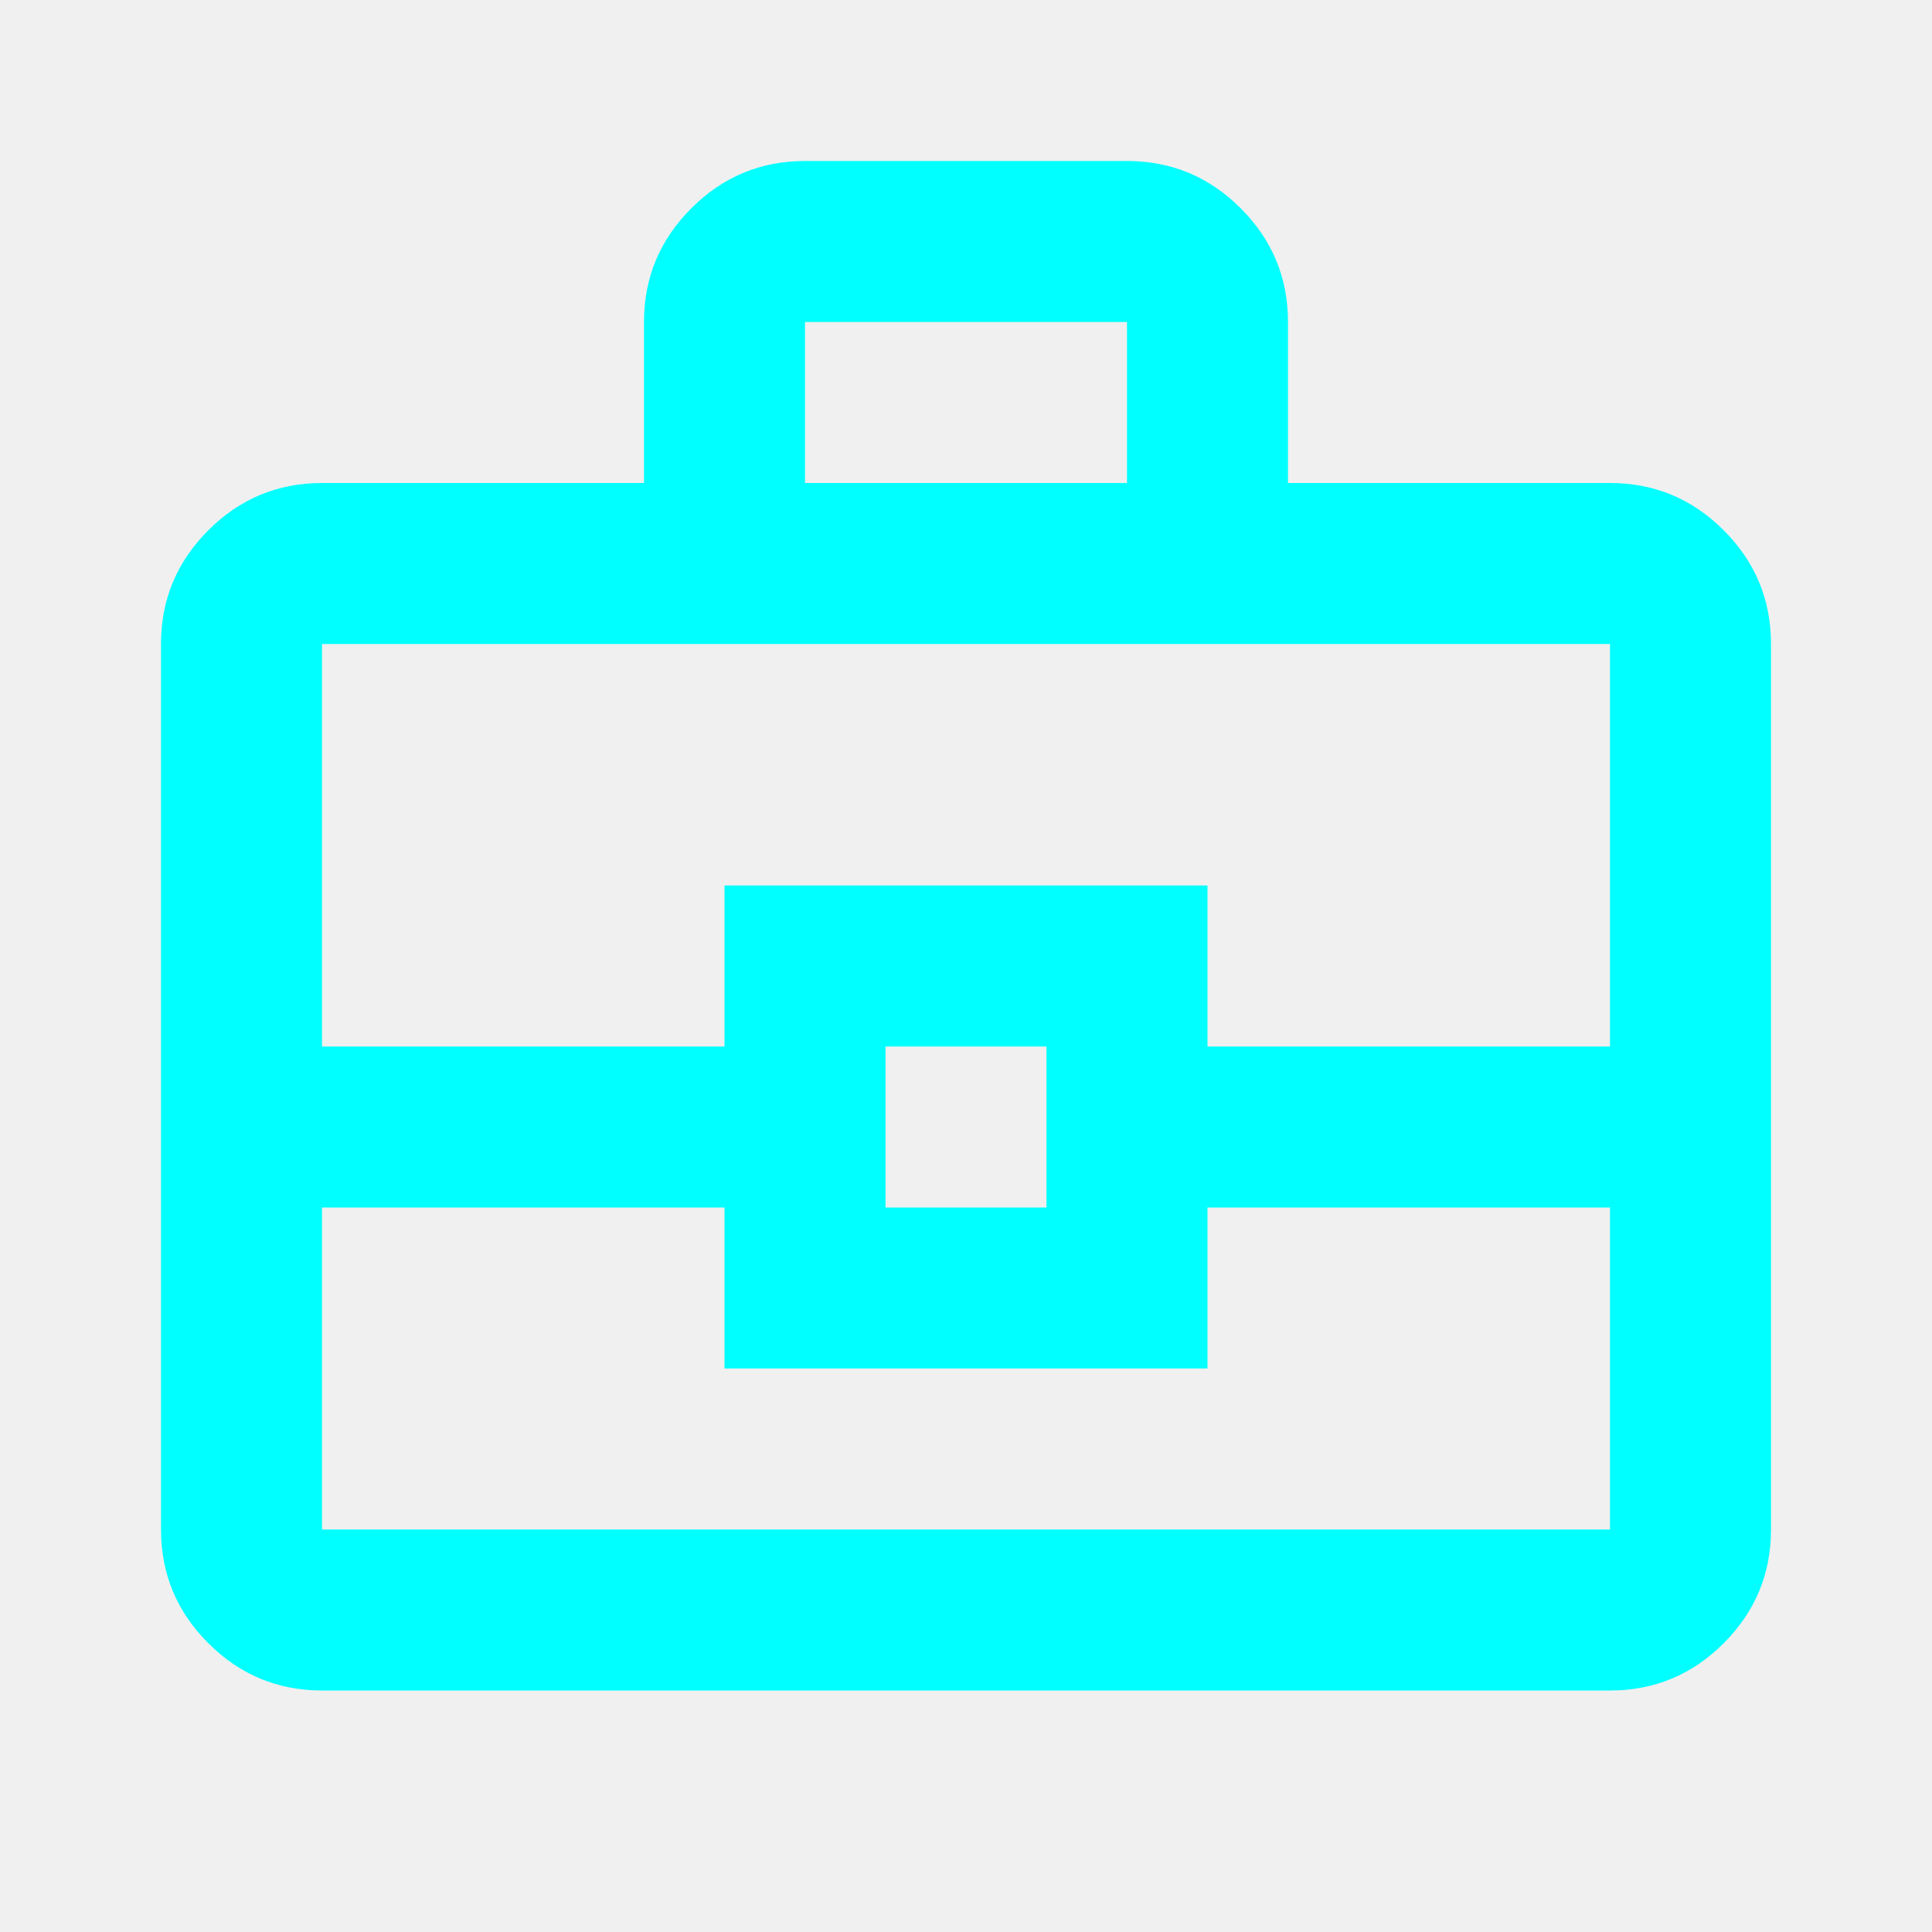
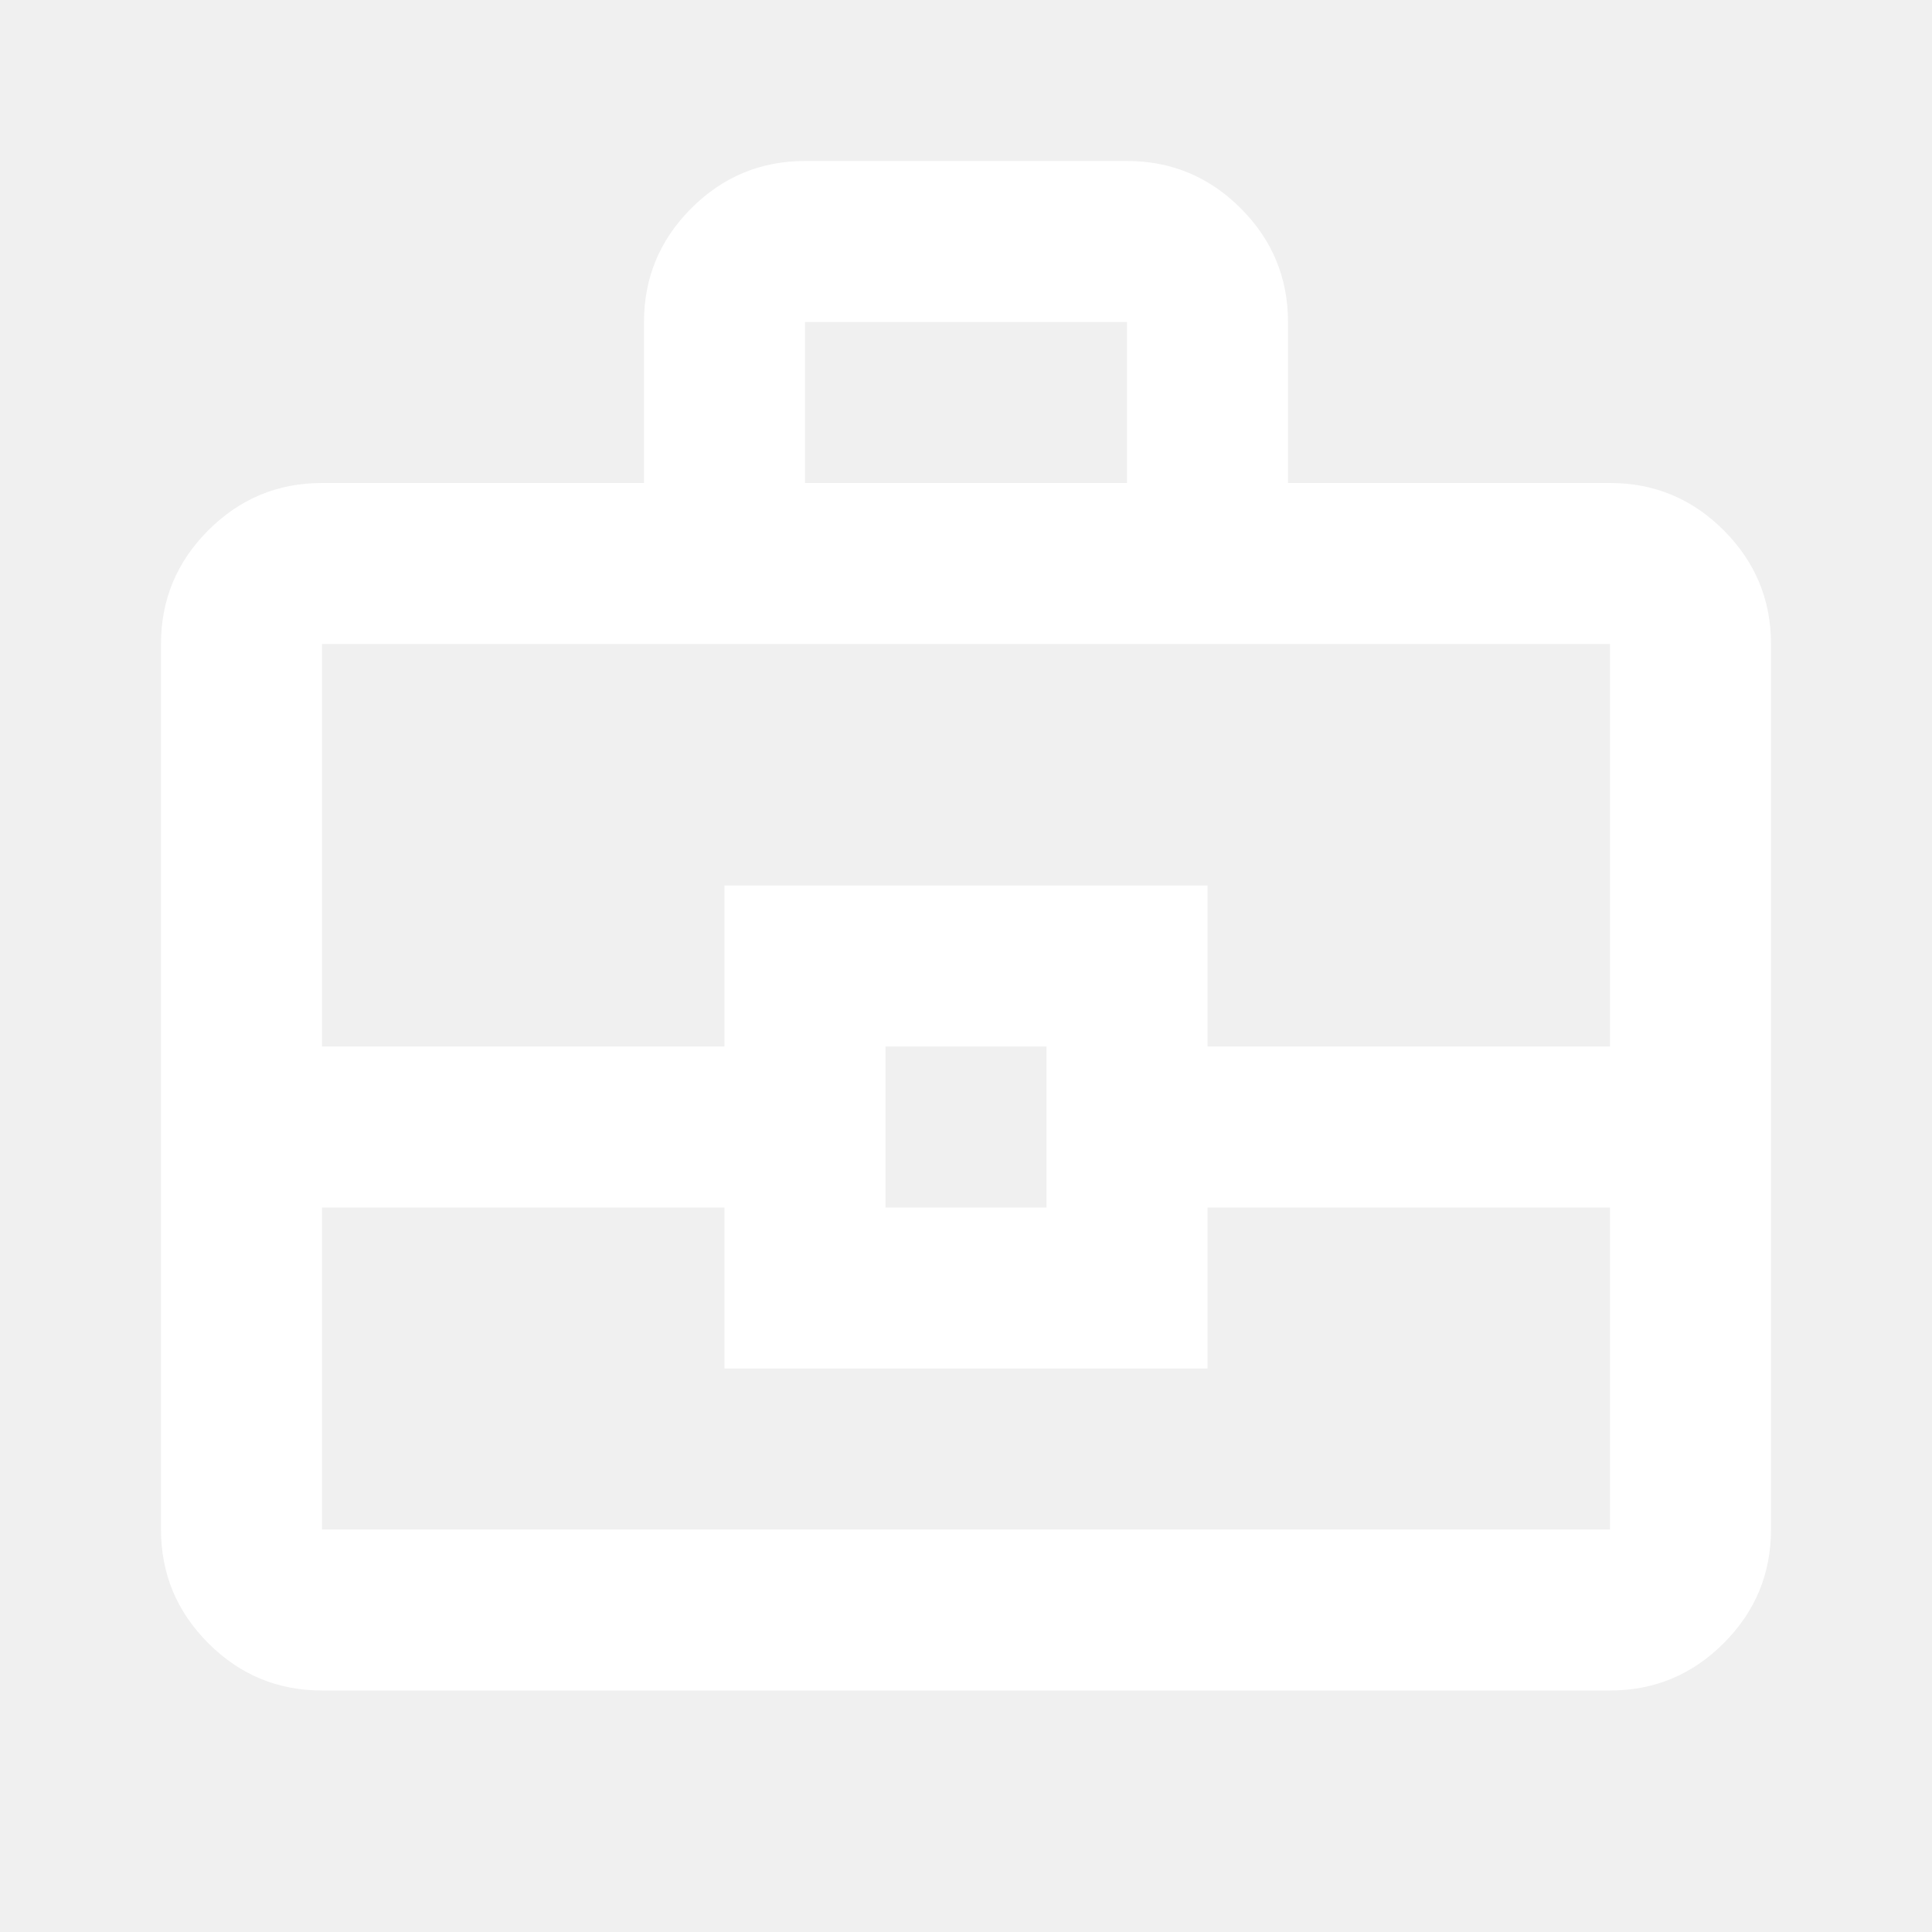
- <svg xmlns="http://www.w3.org/2000/svg" height="24px" viewBox="0 -960 960 960" width="24px" fill="#00ffff">
+ <svg xmlns="http://www.w3.org/2000/svg" height="24px" viewBox="0 -960 960 960" width="24px" fill="#ffffff">
  <path d="M160-120q-33 0-56.5-23.5T80-200v-440q0-33 23.5-56.5T160-720h160v-80q0-33 23.5-56.5T400-880h160q33 0 56.5 23.5T640-800v80h160q33 0 56.5 23.5T880-640v440q0 33-23.5 56.5T800-120H160Zm240-600h160v-80H400v80Zm400 360H600v80H360v-80H160v160h640v-160Zm-360 0h80v-80h-80v80Zm-280-80h200v-80h240v80h200v-200H160v200Zm320 40Z" />
</svg>
